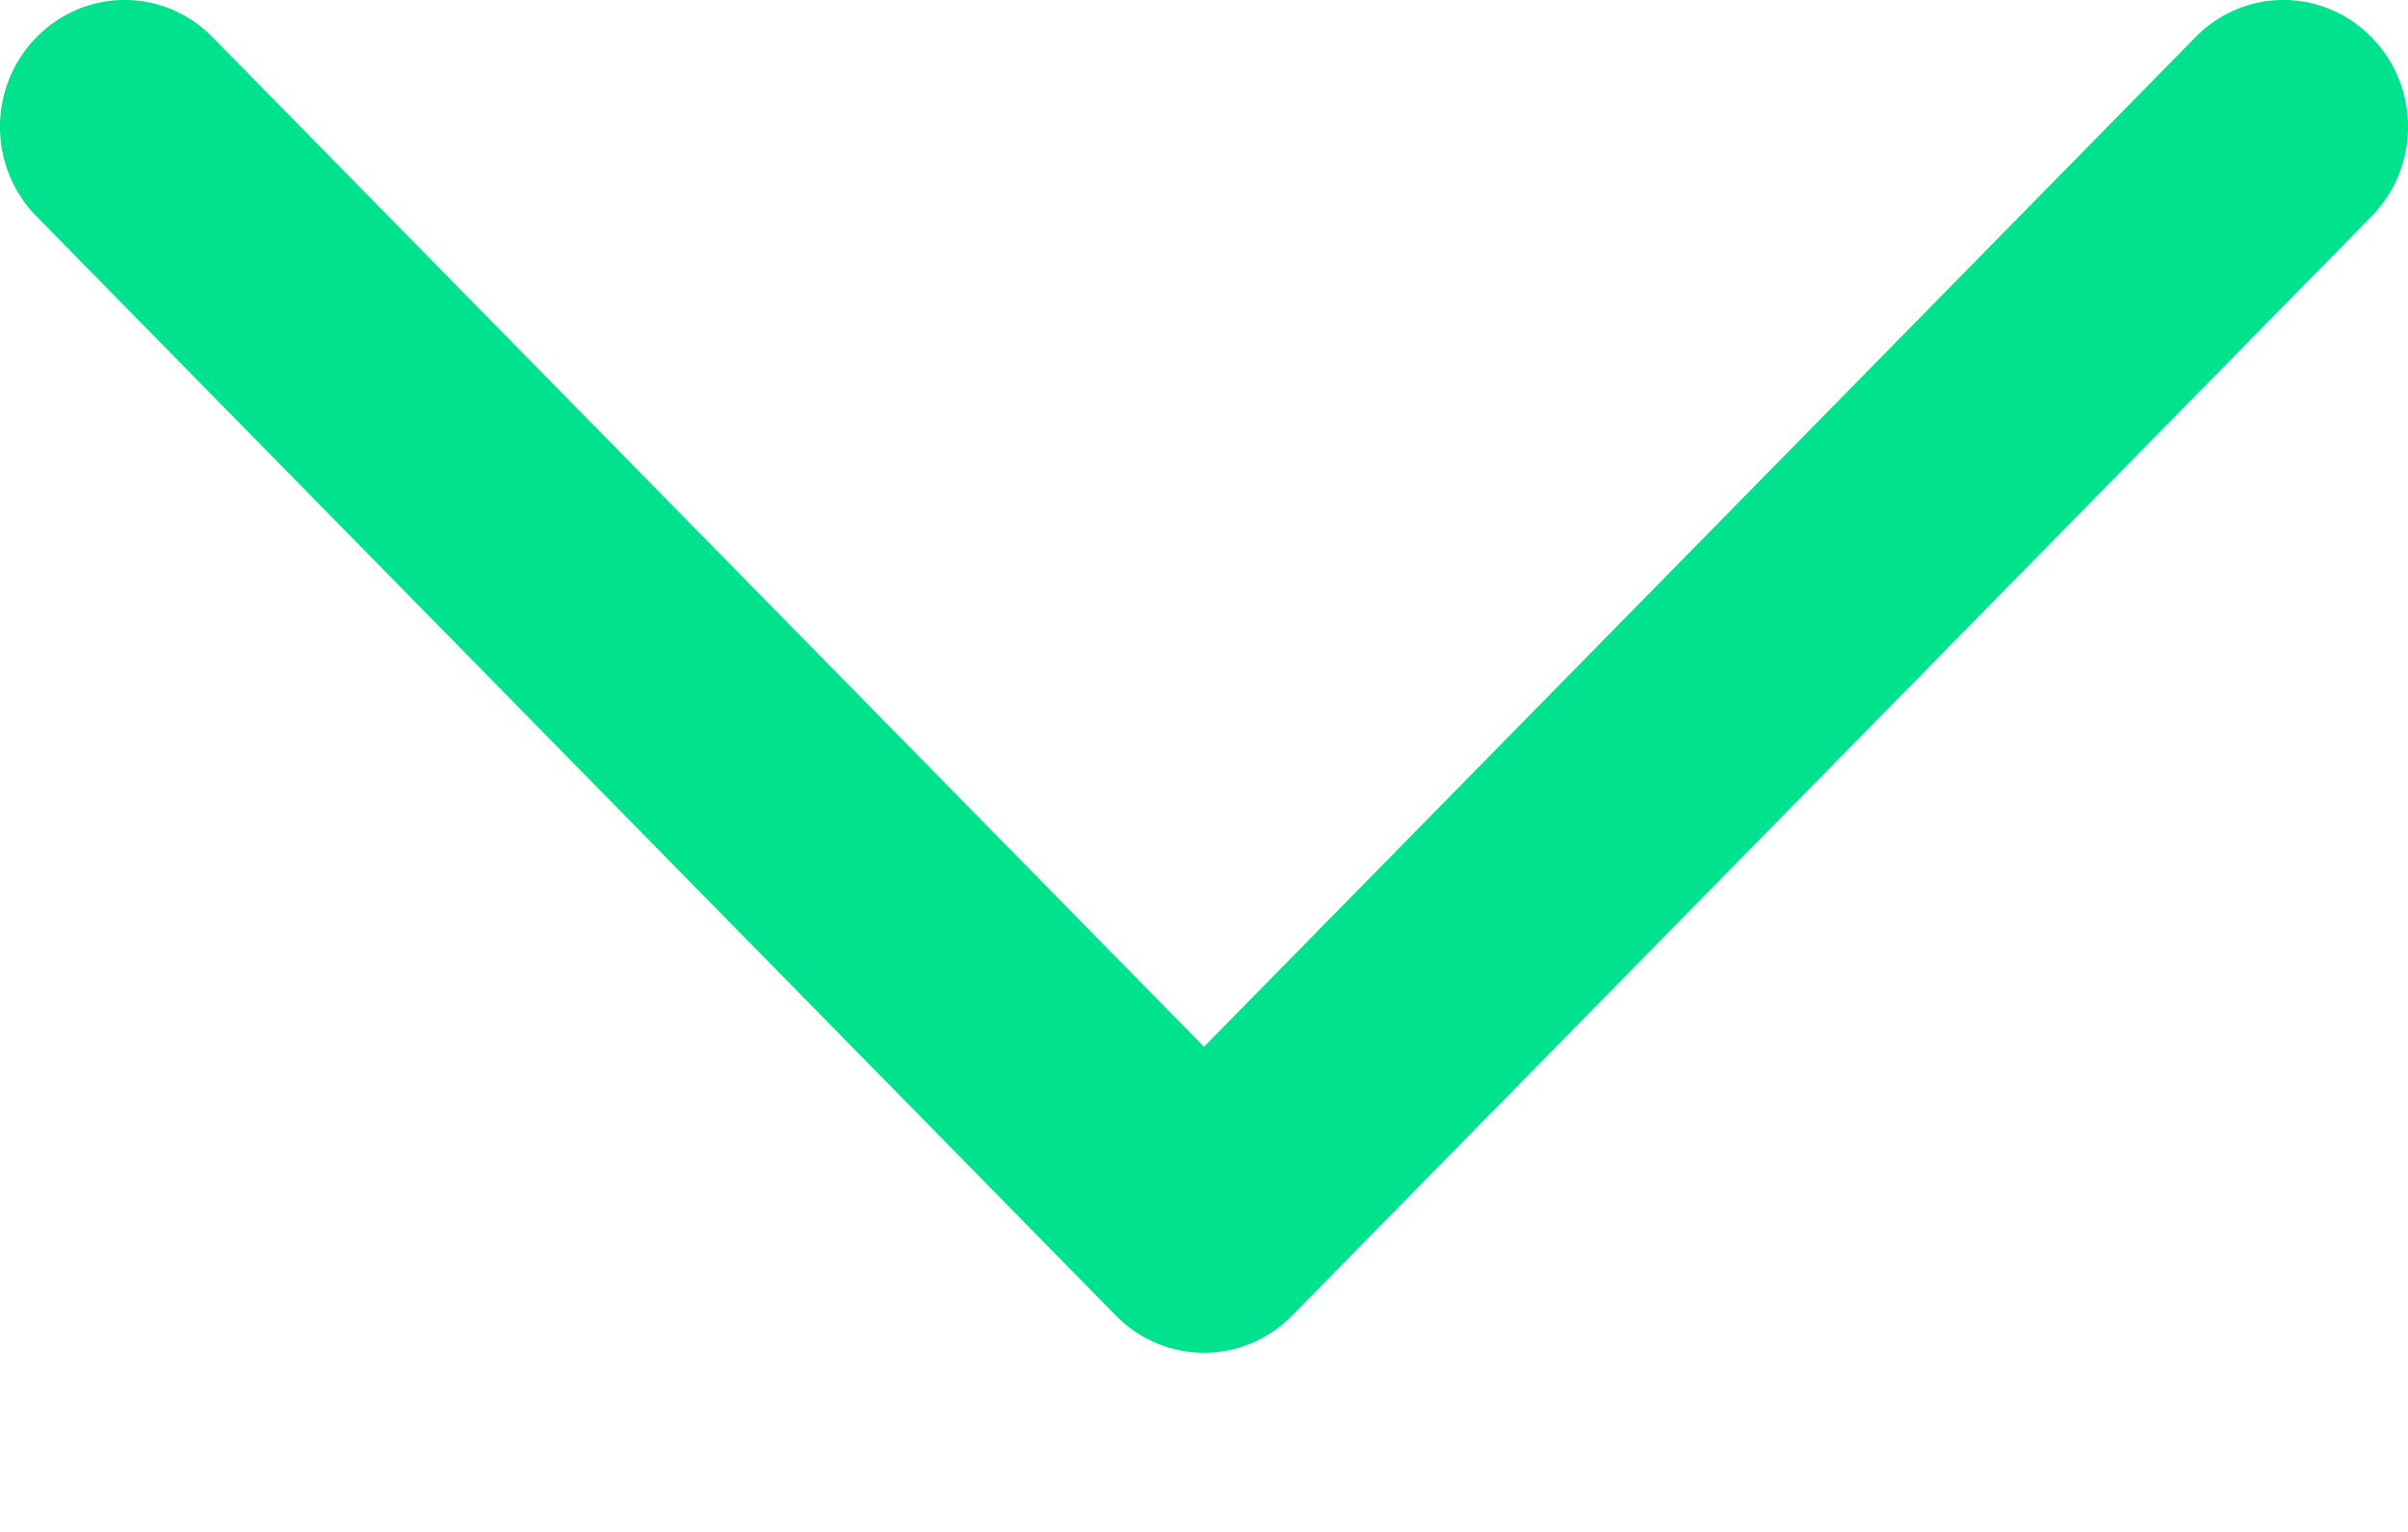
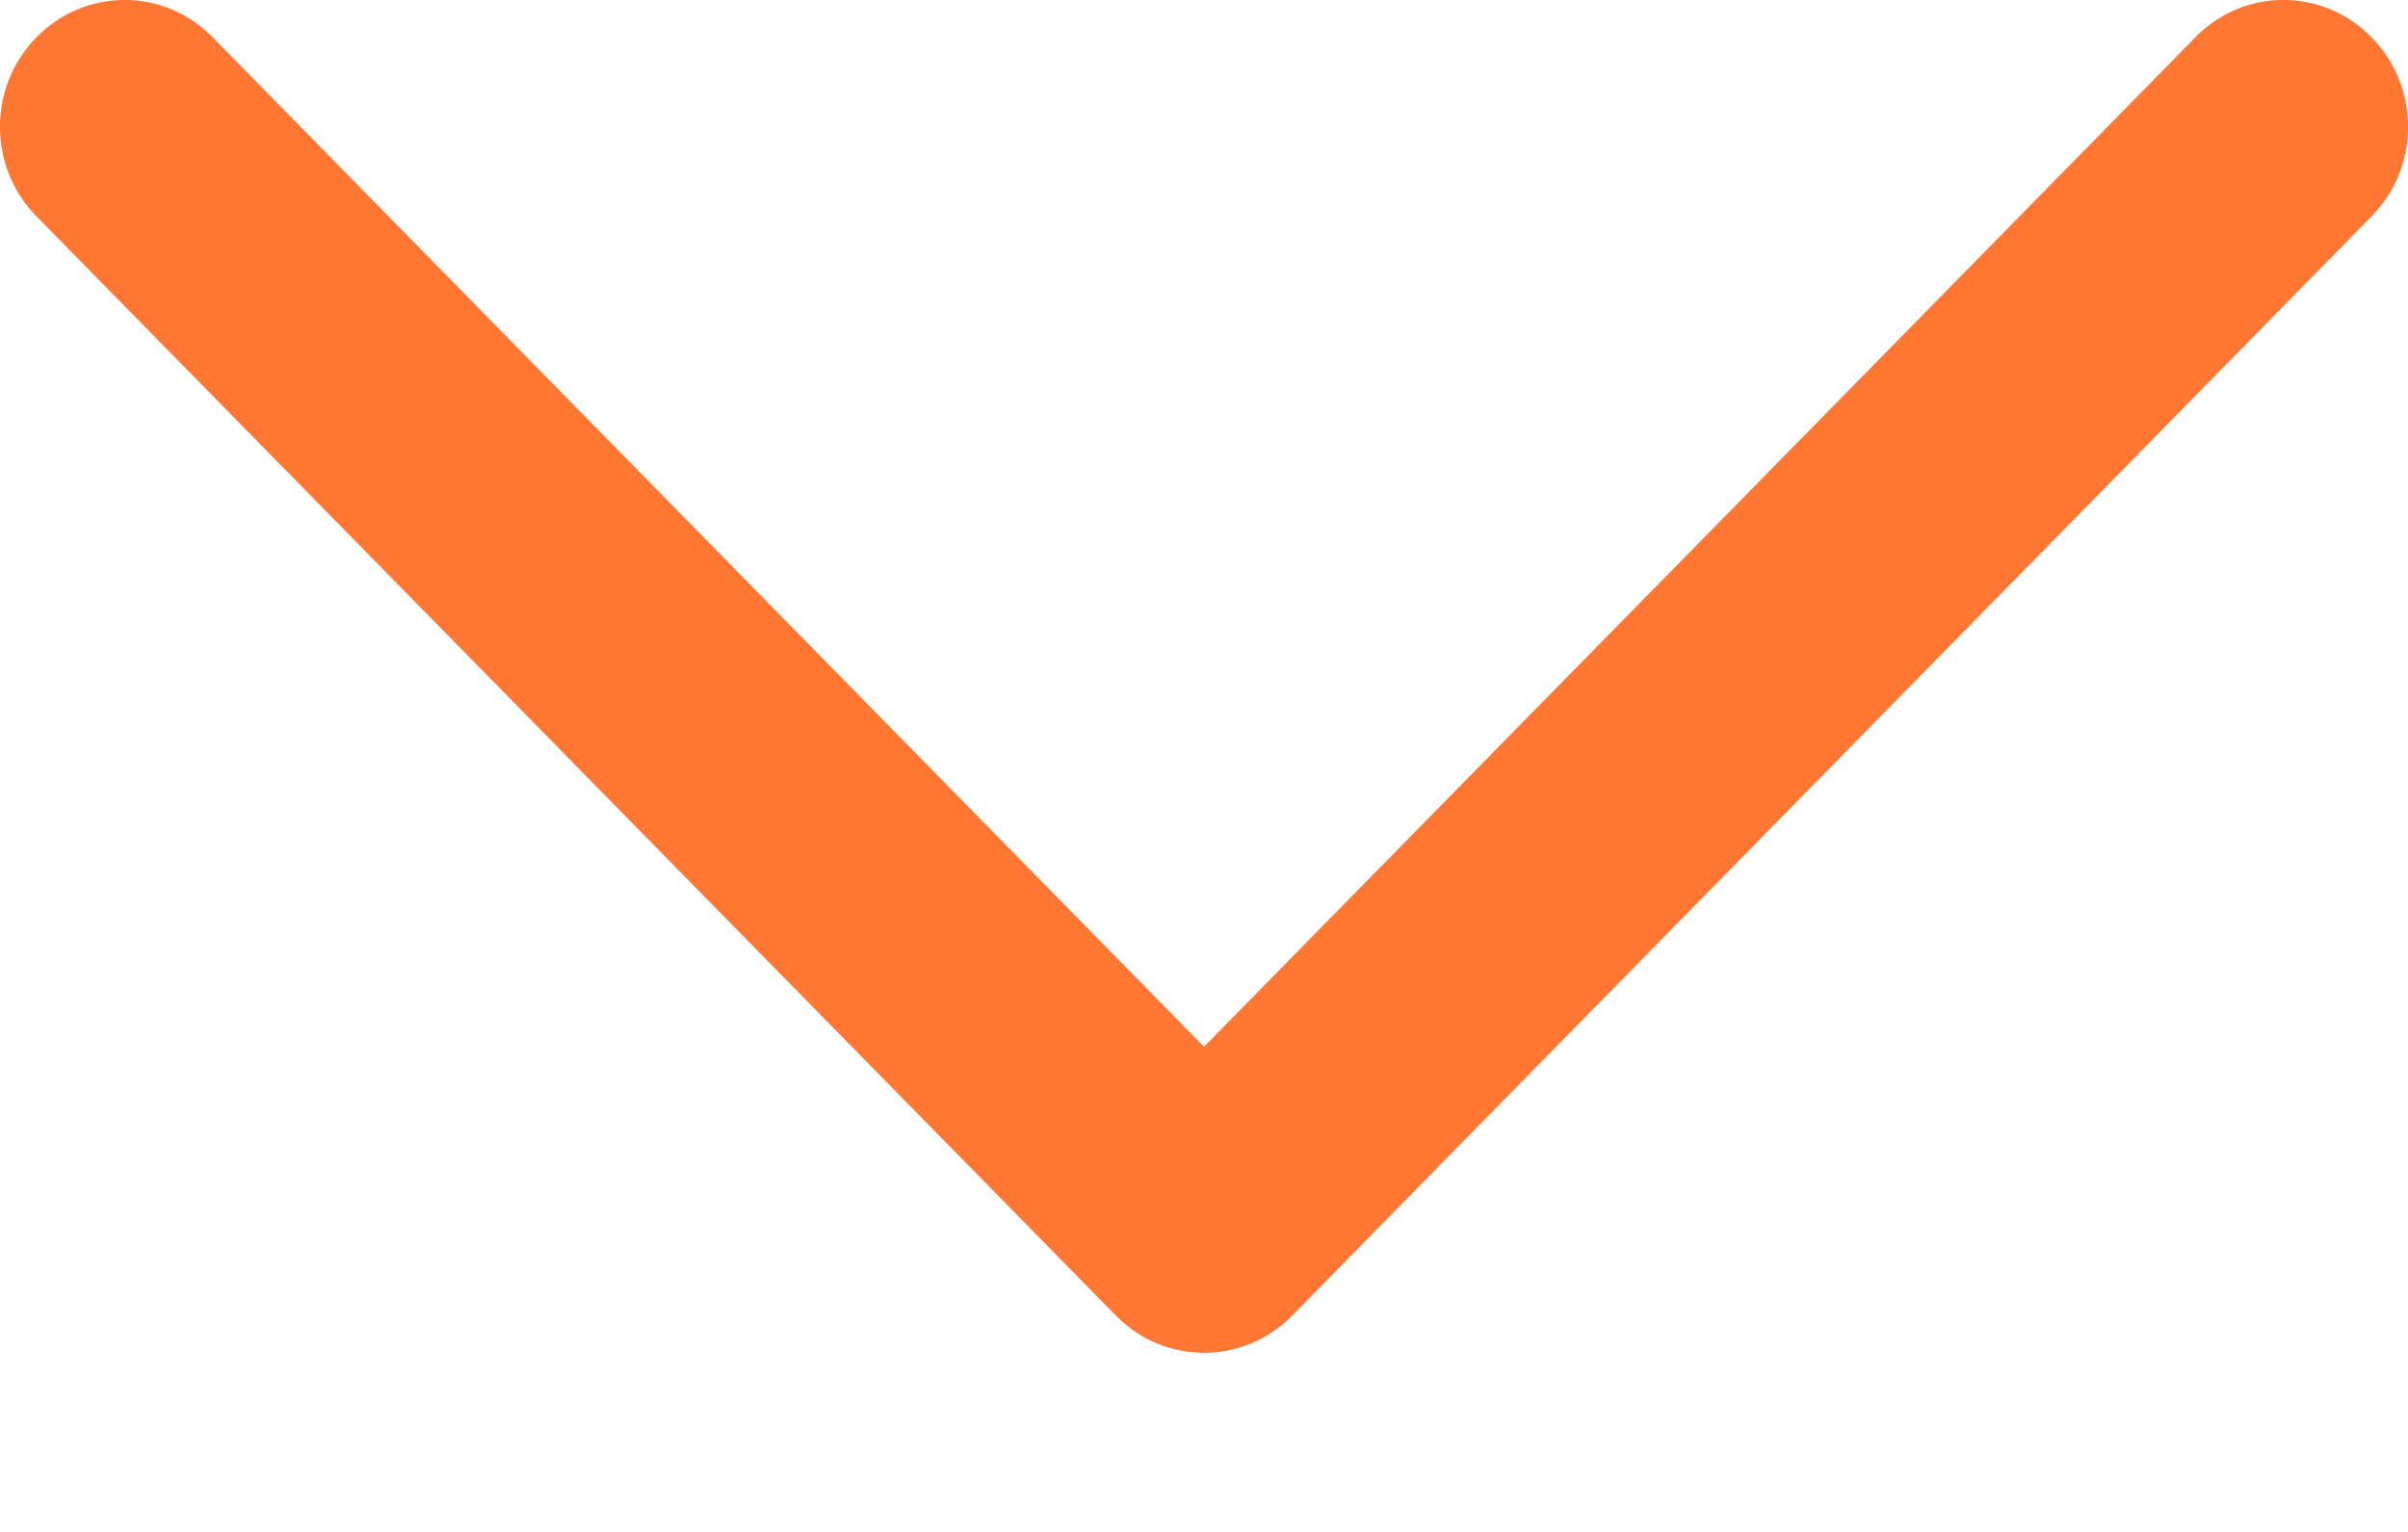
<svg xmlns="http://www.w3.org/2000/svg" width="11" height="7" viewBox="0 0 11 7" fill="none">
-   <path d="M10.029 0.17C10.251 -0.057 10.611 -0.057 10.833 0.17C11.056 0.396 11.056 0.763 10.833 0.989L5.902 6.012C5.68 6.238 5.32 6.238 5.098 6.012L0.167 0.989C-0.056 0.763 -0.056 0.396 0.167 0.17C0.389 -0.057 0.749 -0.057 0.971 0.17L5.5 4.783L10.029 0.17Z" fill="#00e28e" />
+   <path d="M10.029 0.17C10.251 -0.057 10.611 -0.057 10.833 0.17C11.056 0.396 11.056 0.763 10.833 0.989L5.902 6.012C5.68 6.238 5.32 6.238 5.098 6.012L0.167 0.989C-0.056 0.763 -0.056 0.396 0.167 0.17C0.389 -0.057 0.749 -0.057 0.971 0.17L5.5 4.783L10.029 0.17Z" fill="#f73" />
</svg>
